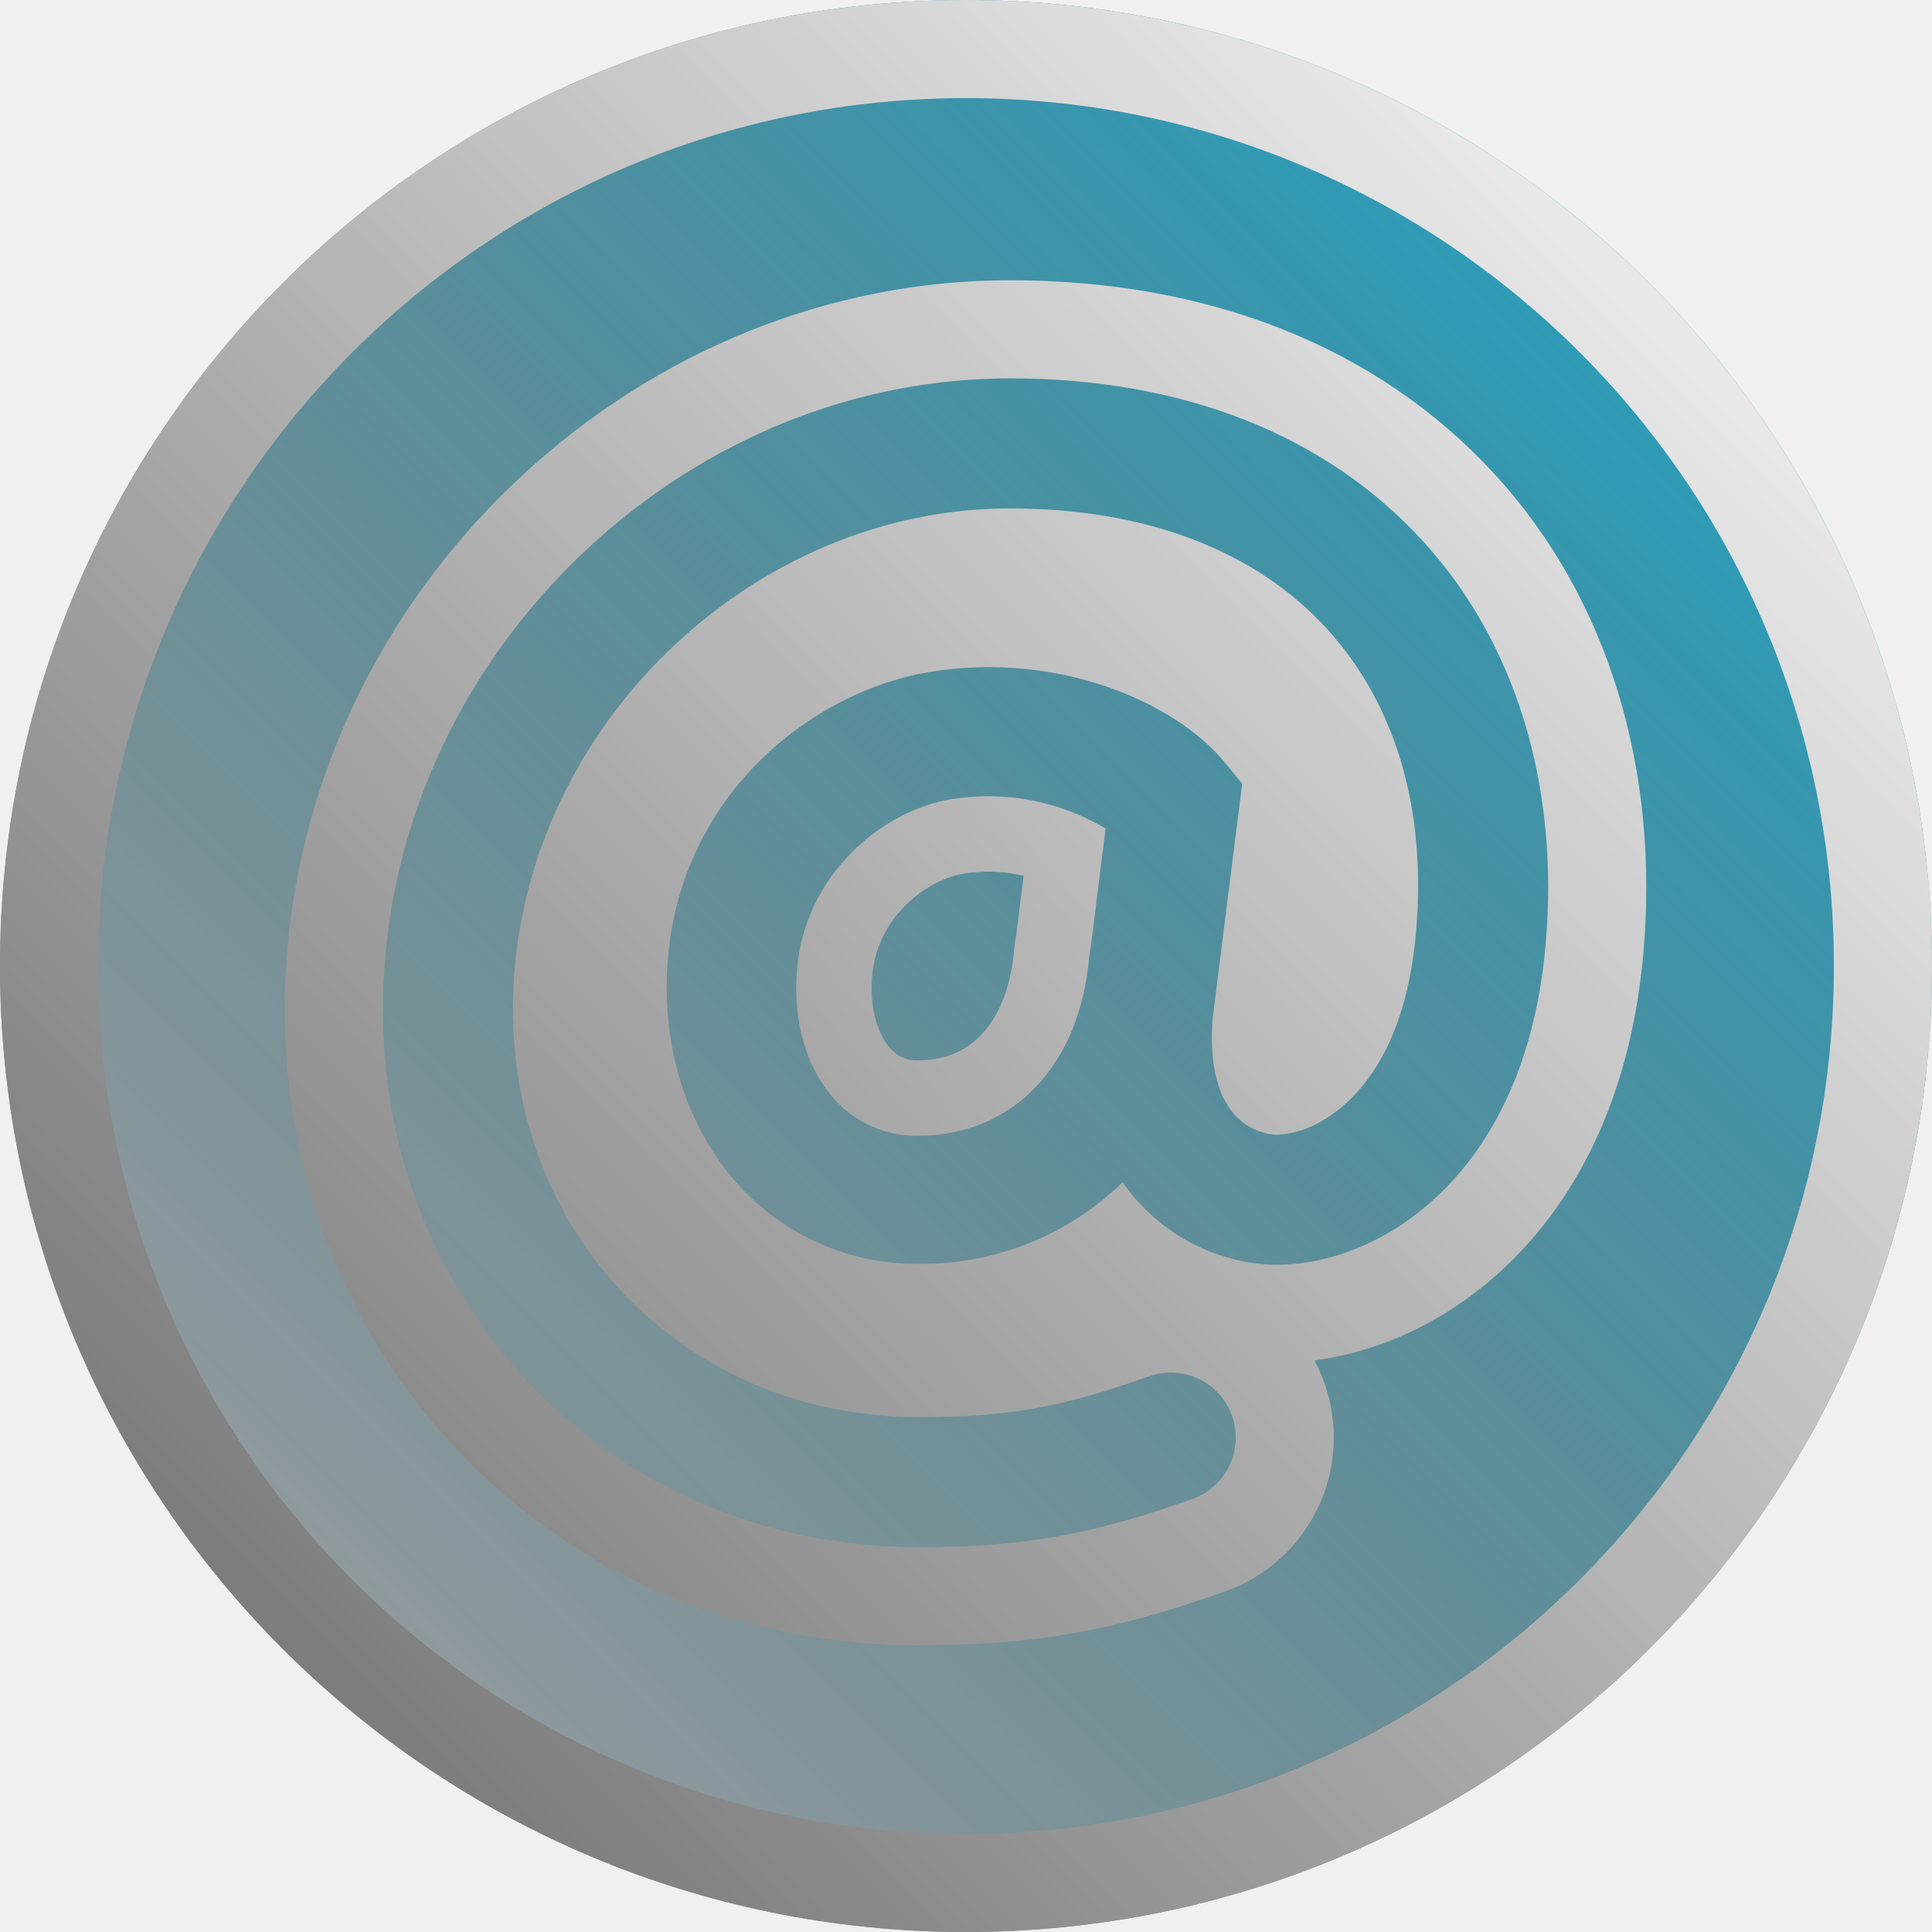
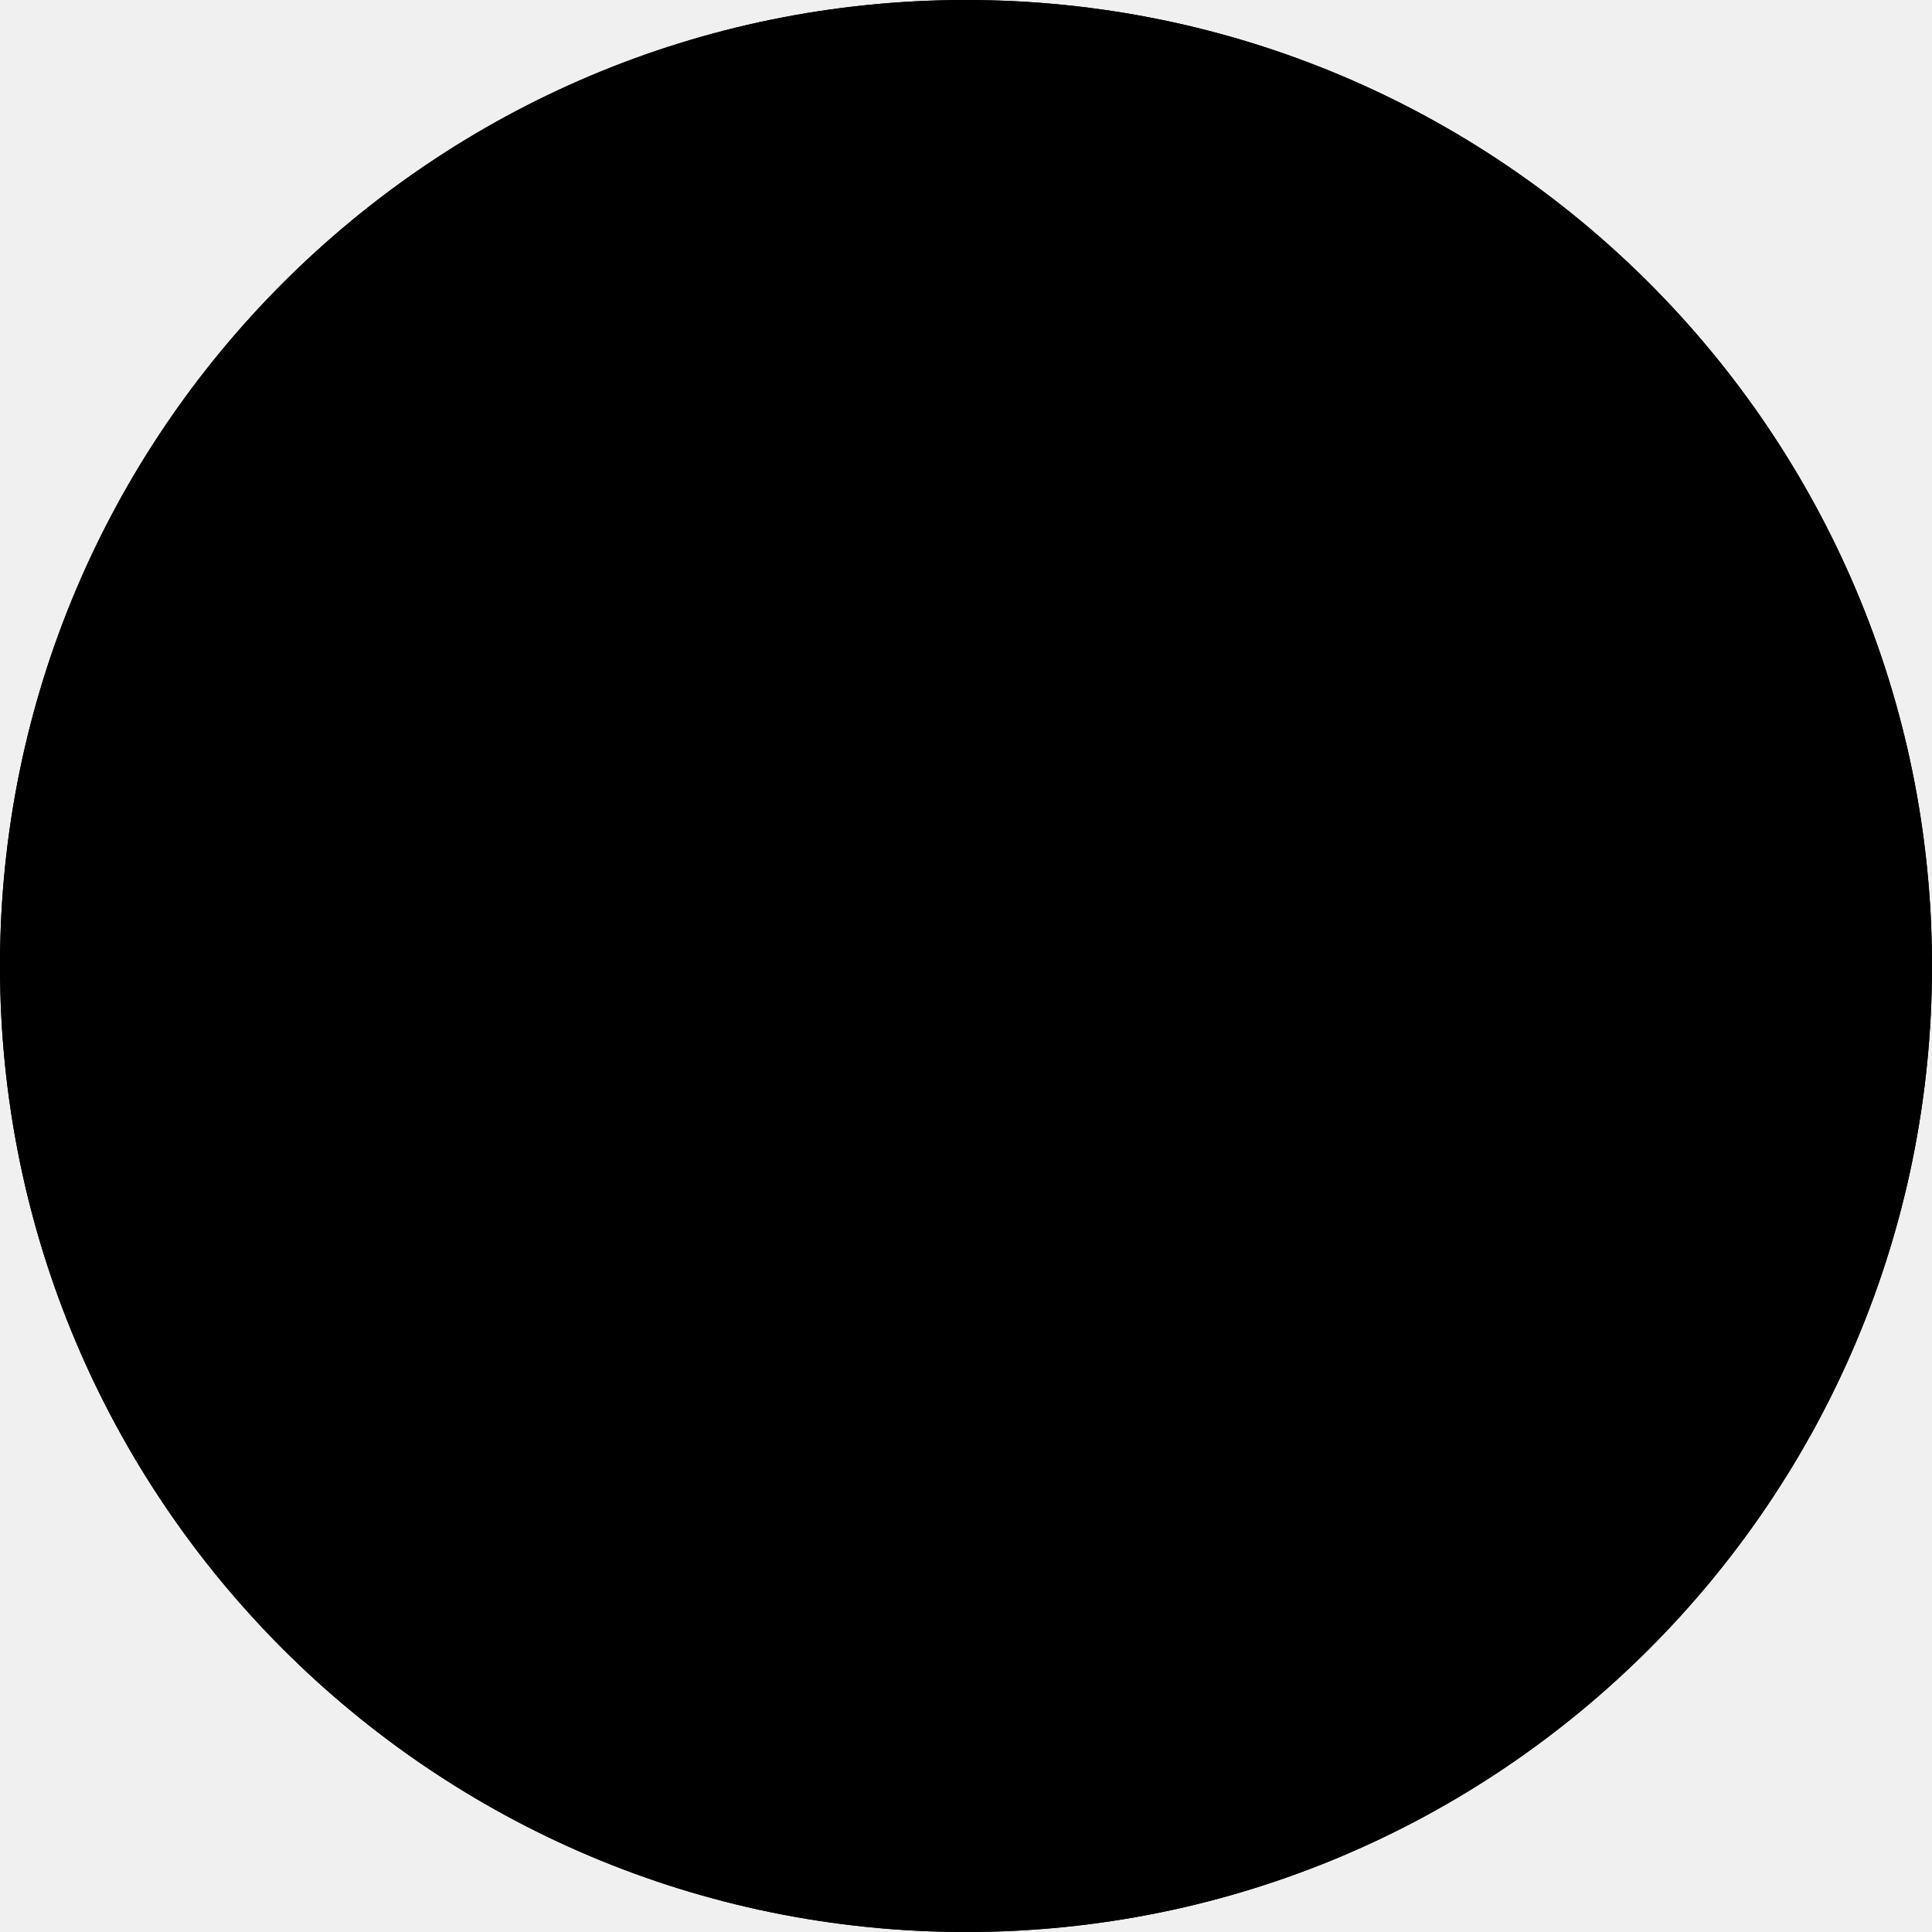
<svg xmlns="http://www.w3.org/2000/svg" width="512" height="512" viewBox="0 0 512 512" fill="none">
  <circle cx="256" cy="256" r="256" fill="url(#paint0_linearAt_circle)" />
  <mask id="path-2-inside-1" fill="white">
    <path d="M256 0C114.658 0 0 114.597 0 256C0 397.403 114.609 512 256 512C397.391 512 512 397.391 512 256C512 114.609 397.354 0 256 0V0ZM409.625 250.166C406.117 290.326 388.96 311.335 375.163 321.871C361.366 332.406 344.8 337.034 330.511 334.474C323.889 333.288 317.565 330.81 311.901 327.179C306.238 323.549 301.344 318.839 297.502 313.317C283.02 327.403 263.548 335.179 243.348 334.942C234.429 335.01 225.595 333.201 217.421 329.632C209.247 326.064 201.915 320.815 195.902 314.228C181.895 298.942 174.978 276.862 177.046 253.637C180.738 210.56 215.089 183.003 247.04 177.969C280.517 172.689 311.323 186.018 324.455 201.92L329.194 207.655L321.391 269.662C319.926 287.311 325.428 298.56 336.517 300.554C339.458 301.071 346.486 300.394 354.203 294.486C362.474 288.148 372.837 274.794 375.249 247.138C378.142 214.474 369.895 186.597 351.557 166.535C332.492 145.735 303.446 134.732 267.582 134.732C201.12 134.732 142.277 189.415 136.406 256.578C133.6 288.825 143.385 318.954 163.975 341.415C184.111 363.397 212.357 375.557 243.557 375.557C266.942 375.557 281.231 373.034 304.455 364.751C308.761 363.217 313.499 363.456 317.629 365.415C321.758 367.375 324.94 370.895 326.474 375.2C328.008 379.505 327.769 384.244 325.809 388.373C323.85 392.503 320.33 395.684 316.025 397.219C289.169 406.782 270.88 410.018 243.557 410.018C202.597 410.018 165.317 393.945 138.572 364.763C111.434 335.089 98.412 295.631 102.08 253.637C105.662 212.615 124.788 174.092 155.951 145.182C187.114 116.271 226.806 100.271 267.582 100.271C313.366 100.271 351.188 115.138 376.96 143.262C401.686 170.228 413.28 208.185 409.625 250.166V250.166Z" />
  </mask>
-   <path d="M256 0C114.658 0 0 114.597 0 256C0 397.403 114.609 512 256 512C397.391 512 512 397.391 512 256C512 114.609 397.354 0 256 0V0ZM409.625 250.166C406.117 290.326 388.96 311.335 375.163 321.871C361.366 332.406 344.8 337.034 330.511 334.474C323.889 333.288 317.565 330.81 311.901 327.179C306.238 323.549 301.344 318.839 297.502 313.317C283.02 327.403 263.548 335.179 243.348 334.942C234.429 335.01 225.595 333.201 217.421 329.632C209.247 326.064 201.915 320.815 195.902 314.228C181.895 298.942 174.978 276.862 177.046 253.637C180.738 210.56 215.089 183.003 247.04 177.969C280.517 172.689 311.323 186.018 324.455 201.92L329.194 207.655L321.391 269.662C319.926 287.311 325.428 298.56 336.517 300.554C339.458 301.071 346.486 300.394 354.203 294.486C362.474 288.148 372.837 274.794 375.249 247.138C378.142 214.474 369.895 186.597 351.557 166.535C332.492 145.735 303.446 134.732 267.582 134.732C201.12 134.732 142.277 189.415 136.406 256.578C133.6 288.825 143.385 318.954 163.975 341.415C184.111 363.397 212.357 375.557 243.557 375.557C266.942 375.557 281.231 373.034 304.455 364.751C308.761 363.217 313.499 363.456 317.629 365.415C321.758 367.375 324.94 370.895 326.474 375.2C328.008 379.505 327.769 384.244 325.809 388.373C323.85 392.503 320.33 395.684 316.025 397.219C289.169 406.782 270.88 410.018 243.557 410.018C202.597 410.018 165.317 393.945 138.572 364.763C111.434 335.089 98.412 295.631 102.08 253.637C105.662 212.615 124.788 174.092 155.951 145.182C187.114 116.271 226.806 100.271 267.582 100.271C313.366 100.271 351.188 115.138 376.96 143.262C401.686 170.228 413.28 208.185 409.625 250.166V250.166Z" stroke="url(#paint1_linearAt_circle)" stroke-width="52" mask="url(#path-2-inside-1)" />
+   <path d="M256 0C114.658 0 0 114.597 0 256C0 397.403 114.609 512 256 512C397.391 512 512 397.391 512 256C512 114.609 397.354 0 256 0V0ZM409.625 250.166C406.117 290.326 388.96 311.335 375.163 321.871C361.366 332.406 344.8 337.034 330.511 334.474C323.889 333.288 317.565 330.81 311.901 327.179C306.238 323.549 301.344 318.839 297.502 313.317C283.02 327.403 263.548 335.179 243.348 334.942C234.429 335.01 225.595 333.201 217.421 329.632C209.247 326.064 201.915 320.815 195.902 314.228C181.895 298.942 174.978 276.862 177.046 253.637C180.738 210.56 215.089 183.003 247.04 177.969C280.517 172.689 311.323 186.018 324.455 201.92L329.194 207.655L321.391 269.662C319.926 287.311 325.428 298.56 336.517 300.554C339.458 301.071 346.486 300.394 354.203 294.486C362.474 288.148 372.837 274.794 375.249 247.138C378.142 214.474 369.895 186.597 351.557 166.535C332.492 145.735 303.446 134.732 267.582 134.732C201.12 134.732 142.277 189.415 136.406 256.578C133.6 288.825 143.385 318.954 163.975 341.415C184.111 363.397 212.357 375.557 243.557 375.557C266.942 375.557 281.231 373.034 304.455 364.751C308.761 363.217 313.499 363.456 317.629 365.415C321.758 367.375 324.94 370.895 326.474 375.2C328.008 379.505 327.769 384.244 325.809 388.373C323.85 392.503 320.33 395.684 316.025 397.219C289.169 406.782 270.88 410.018 243.557 410.018C202.597 410.018 165.317 393.945 138.572 364.763C111.434 335.089 98.412 295.631 102.08 253.637C105.662 212.615 124.788 174.092 155.951 145.182C187.114 116.271 226.806 100.271 267.582 100.271C313.366 100.271 351.188 115.138 376.96 143.262C401.686 170.228 413.28 208.185 409.625 250.166V250.166Z" stroke="url(#paint1_linearAt_circle)" strokeWidth="52" mask="url(#path-2-inside-1)" />
  <mask id="path-3-inside-2" fill="white">
    <path d="M252.37 211.745C234.072 214.638 213.43 231.413 211.234 256.768C210 270.501 213.701 283.116 221.191 291.373C223.982 294.467 227.397 296.926 231.207 298.585C235.018 300.244 239.137 301.066 243.289 300.996C268.348 300.996 286.14 282.445 288.632 253.738C288.708 252.872 288.848 252.013 289.052 251.168L293 219.567C280.769 212.294 266.405 209.528 252.37 211.745V211.745Z" />
  </mask>
-   <path d="M252.37 211.745C234.072 214.638 213.43 231.413 211.234 256.768C210 270.501 213.701 283.116 221.191 291.373C223.982 294.467 227.397 296.926 231.207 298.585C235.018 300.244 239.137 301.066 243.289 300.996C268.348 300.996 286.14 282.445 288.632 253.738C288.708 252.872 288.848 252.013 289.052 251.168L293 219.567C280.769 212.294 266.405 209.528 252.37 211.745V211.745Z" stroke="url(#paint2_linearAt_circle)" stroke-width="40" mask="url(#path-3-inside-2)" />
+   <path d="M252.37 211.745C234.072 214.638 213.43 231.413 211.234 256.768C210 270.501 213.701 283.116 221.191 291.373C223.982 294.467 227.397 296.926 231.207 298.585C235.018 300.244 239.137 301.066 243.289 300.996C268.348 300.996 286.14 282.445 288.632 253.738C288.708 252.872 288.848 252.013 289.052 251.168L293 219.567C280.769 212.294 266.405 209.528 252.37 211.745V211.745Z" stroke="url(#paint2_linearAt_circle)" strokeWidth="40" mask="url(#path-3-inside-2)" />
  <defs>
    <linearGradient id="paint0_linearAt_circle" x1="512" y1="0" x2="0" y2="512" gradientUnits="userSpaceOnUse">
-       <stop stop-color="#15AED4" />
-       <stop offset="1" stop-opacity="0.28" />
+       <stop stopColor="#15AED4" />
+       <stop offset="1" stopOpacity="0.28" />
    </linearGradient>
    <linearGradient id="paint1_linearAt_circle" x1="512" y1="0" x2="0" y2="512" gradientUnits="userSpaceOnUse">
-       <stop stop-color="white" />
-       <stop offset="1" stop-color="#666666" />
+       <stop stopColor="white" />
+       <stop offset="1" stopColor="#666666" />
    </linearGradient>
    <linearGradient id="paint2_linearAt_circle" x1="548" y1="35" x2="4" y2="507" gradientUnits="userSpaceOnUse">
-       <stop stop-color="white" />
-       <stop offset="1" stop-color="#666666" />
+       <stop stopColor="white" />
+       <stop offset="1" stopColor="#666666" />
    </linearGradient>
  </defs>
</svg>
